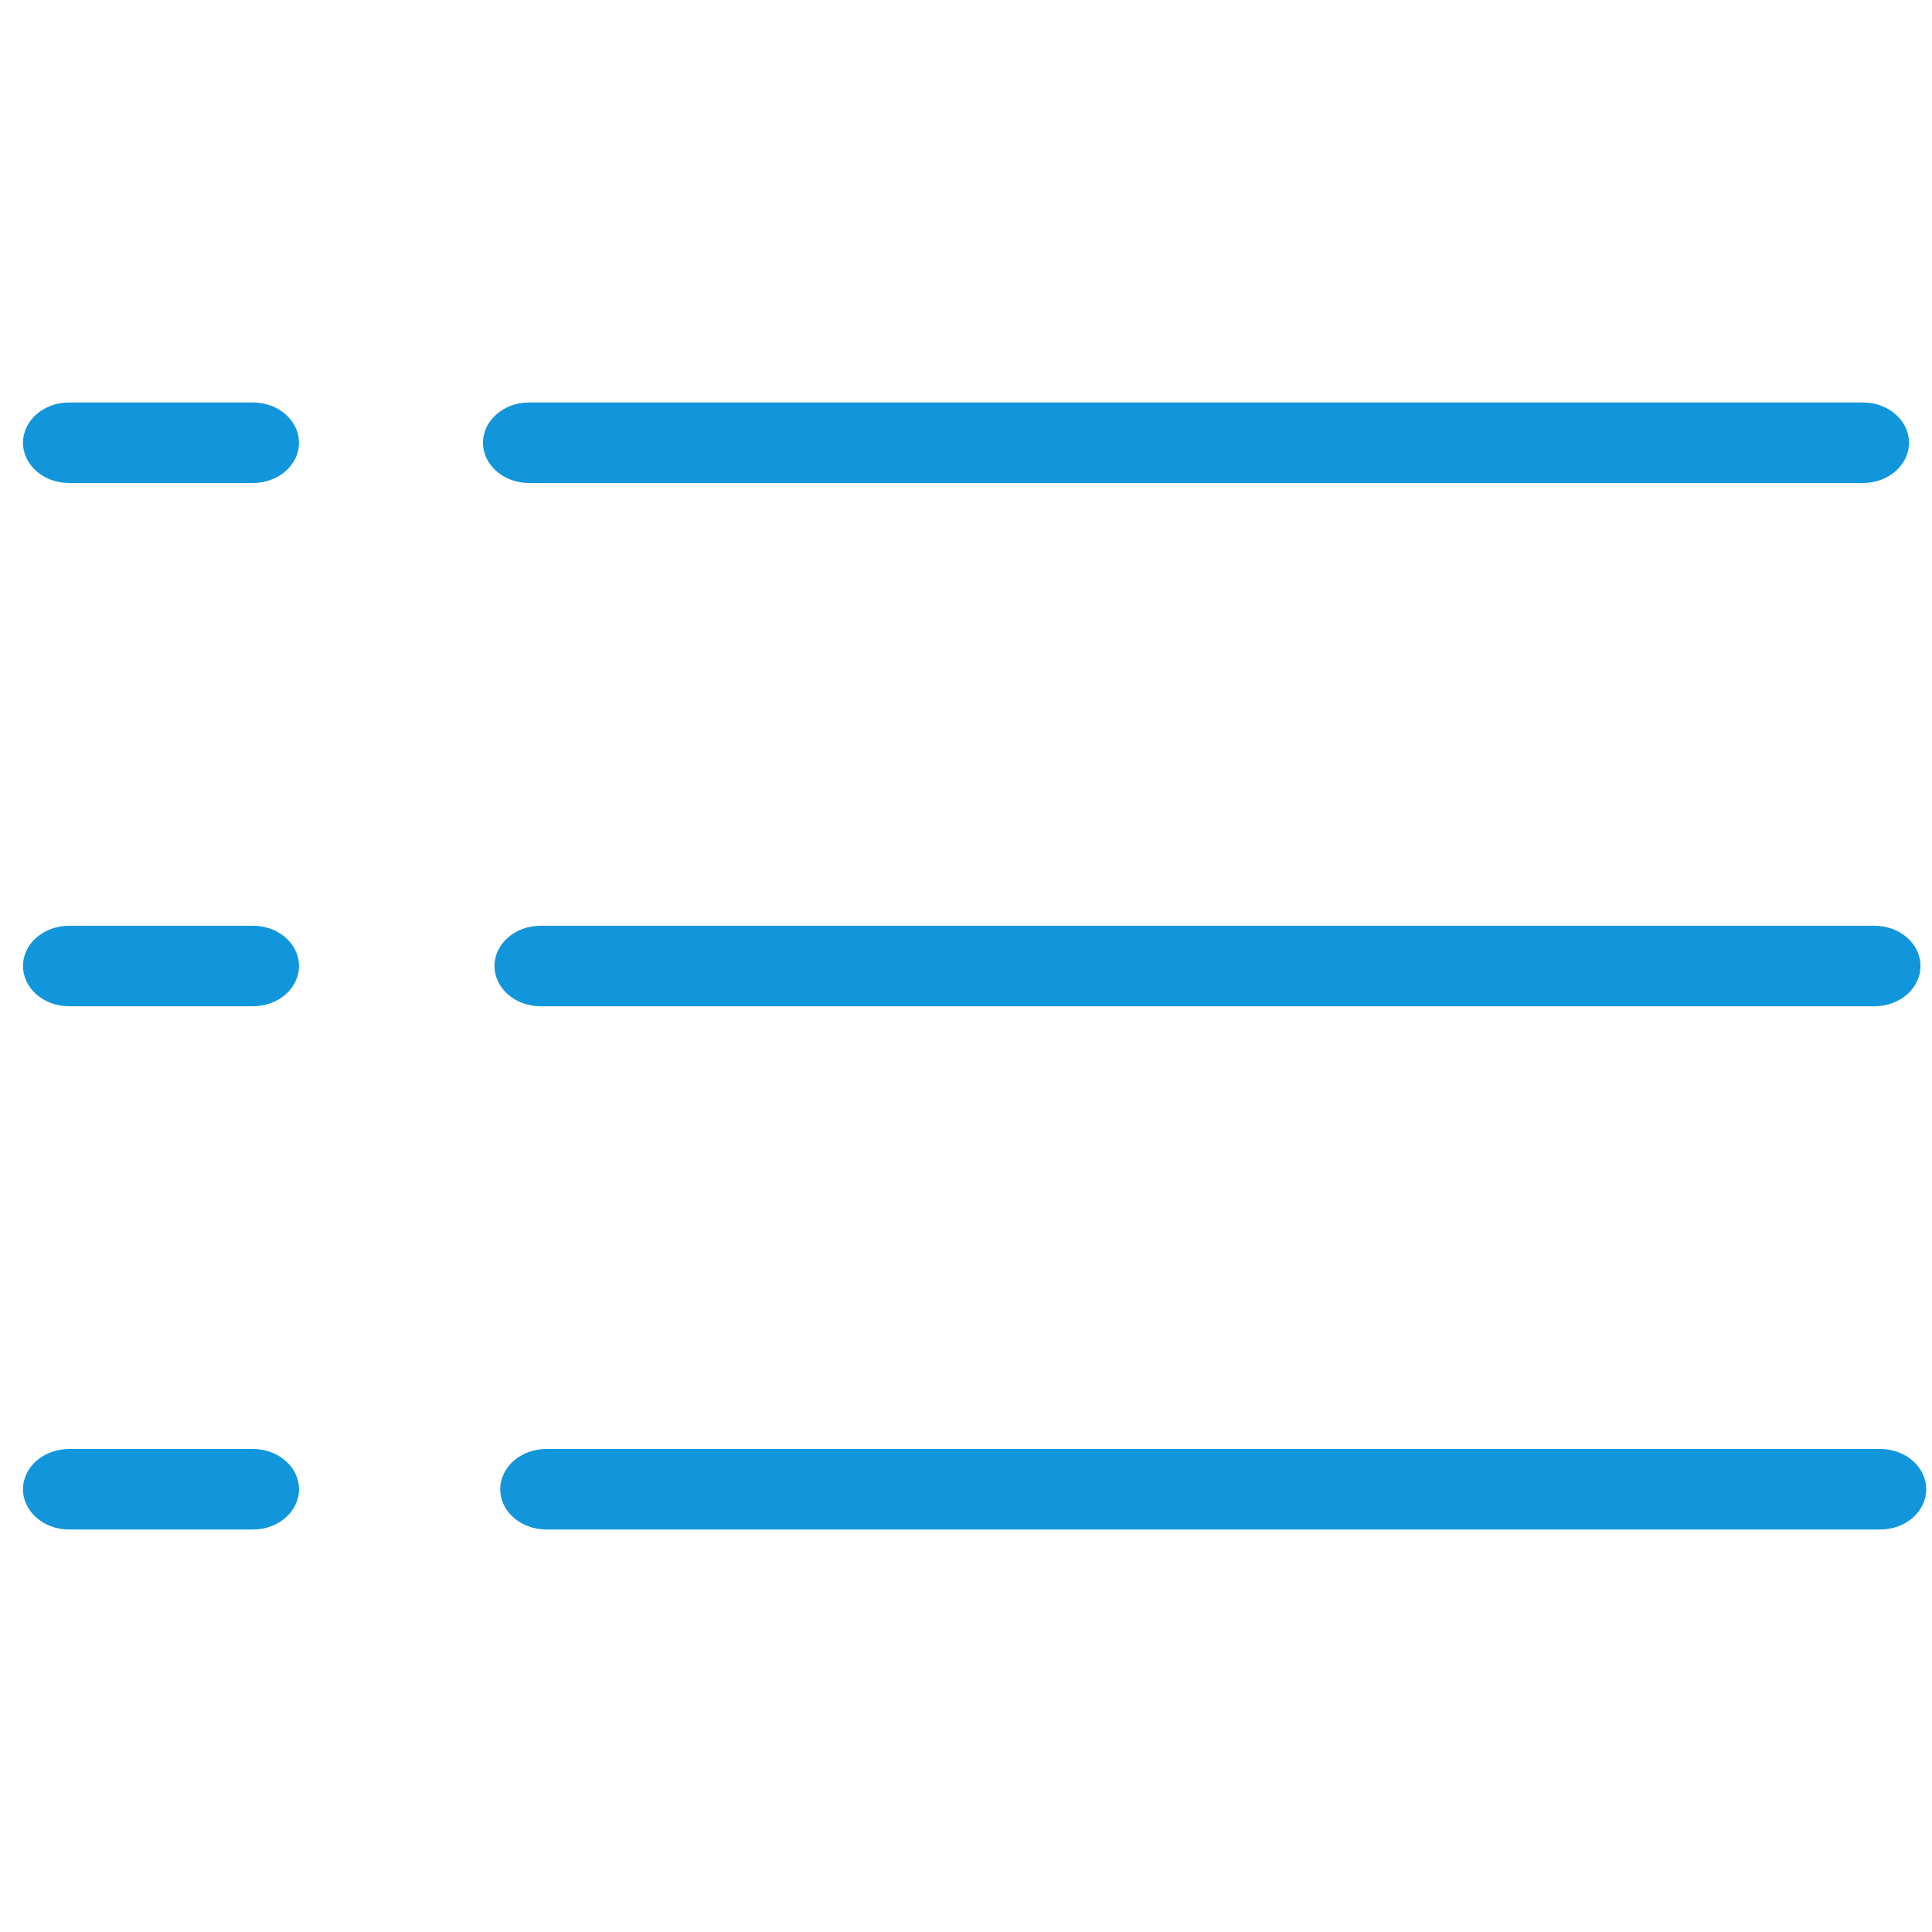
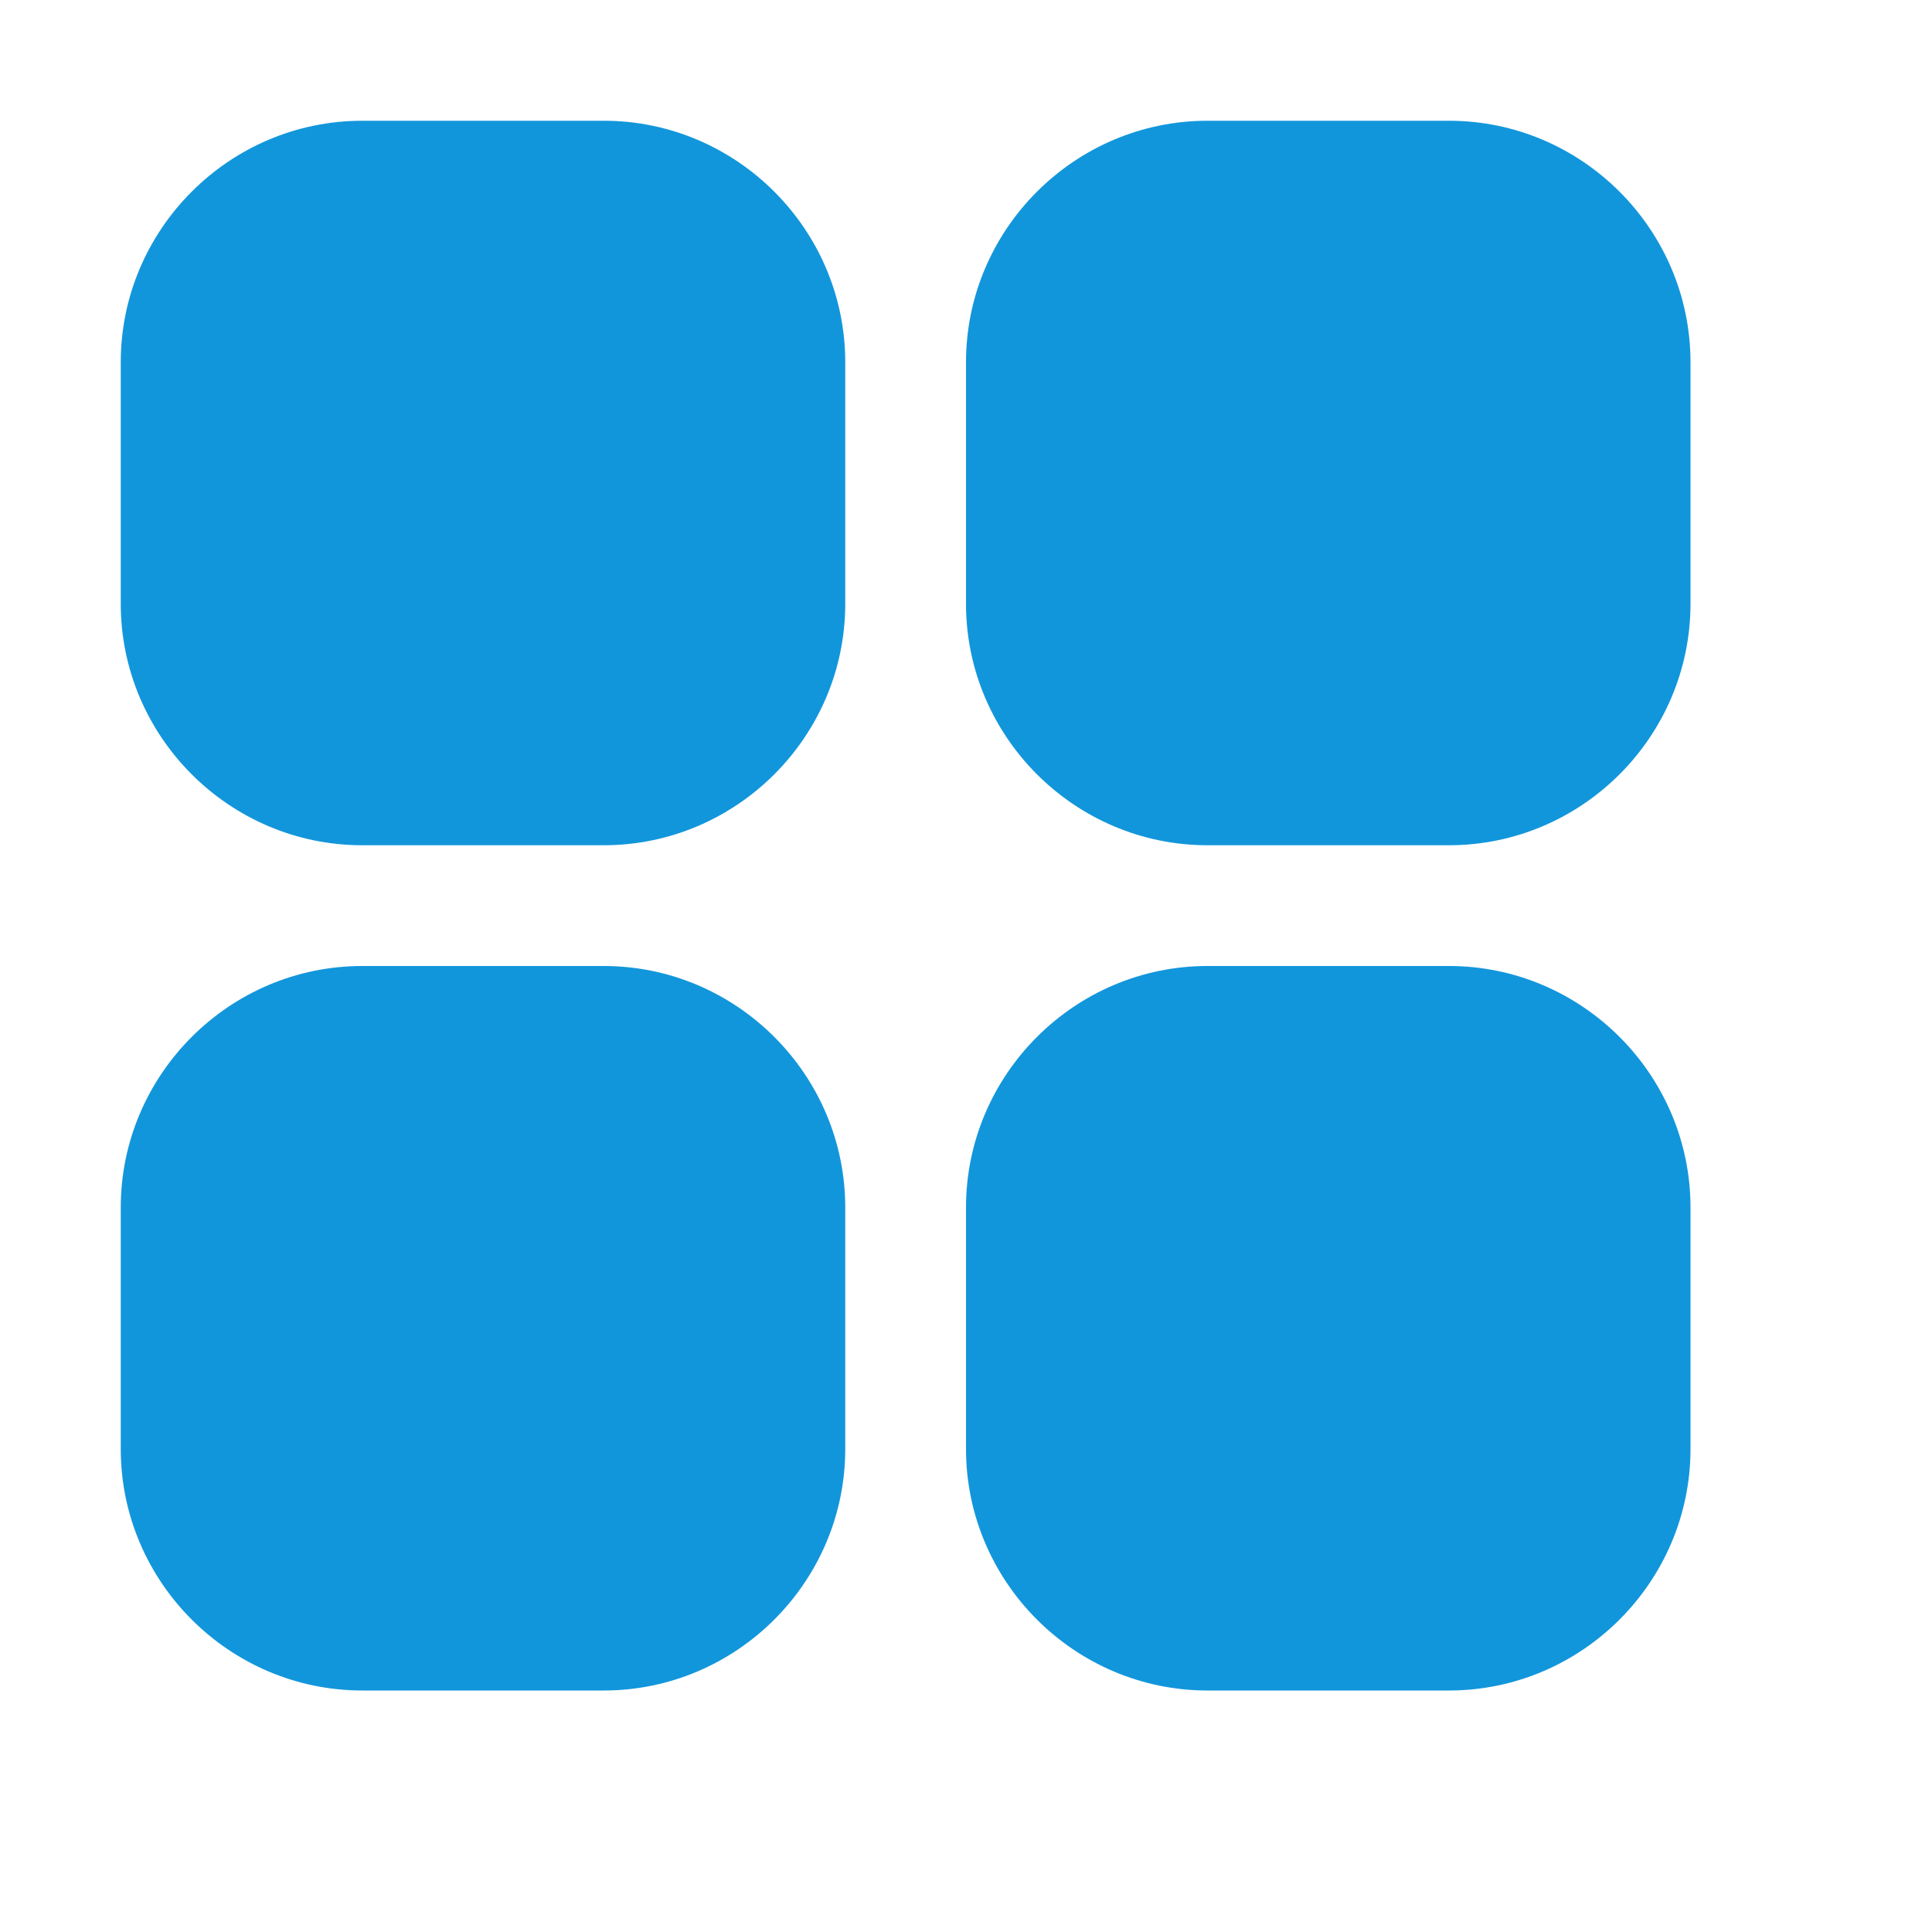
- <svg xmlns="http://www.w3.org/2000/svg" t="1583484170147" class="icon" viewBox="0 0 1024 1024" version="1.1" p-id="9993" width="200" height="200">
+ <svg xmlns="http://www.w3.org/2000/svg" t="1585382187199" class="icon" viewBox="0 0 1024 1024" version="1.1" p-id="2194" width="200" height="200">
  <defs>
    <style type="text/css" />
  </defs>
-   <path d="M134.095 256C147.56 256 158.476 246.449 158.476 234.667 158.476 222.885 147.56 213.333 134.095 213.333L36.571 213.333C23.106 213.333 12.19 222.885 12.19 234.667 12.19 246.449 23.106 256 36.571 256L134.095 256Z" p-id="9994" fill="#1296db" />
-   <path d="M134.095 533.333C147.56 533.333 158.476 523.782 158.476 512 158.476 500.218 147.56 490.667 134.095 490.667L36.571 490.667C23.106 490.667 12.19 500.218 12.19 512 12.19 523.782 23.106 533.333 36.571 533.333L134.095 533.333Z" p-id="9995" fill="#1296db" />
-   <path d="M134.095 810.667C147.56 810.667 158.476 801.115 158.476 789.333 158.476 777.551 147.56 768 134.095 768L36.571 768C23.106 768 12.19 777.551 12.19 789.333 12.19 801.115 23.106 810.667 36.571 810.667L134.095 810.667Z" p-id="9996" fill="#1296db" />
-   <path d="M987.429 256C1000.894 256 1011.81 246.449 1011.81 234.667 1011.81 222.885 1000.894 213.333 987.429 213.333L280.381 213.333C266.916 213.333 256 222.885 256 234.667 256 246.449 266.916 256 280.381 256L987.429 256Z" p-id="9997" fill="#1296db" />
-   <path d="M993.524 533.333C1006.989 533.333 1017.905 523.782 1017.905 512 1017.905 500.218 1006.989 490.667 993.524 490.667L286.476 490.667C273.011 490.667 262.095 500.218 262.095 512 262.095 523.782 273.011 533.333 286.476 533.333L993.524 533.333Z" p-id="9998" fill="#1296db" />
-   <path d="M996.571 810.667C1010.037 810.667 1020.952 801.115 1020.952 789.333 1020.952 777.551 1010.037 768 996.571 768L289.524 768C276.059 768 265.143 777.551 265.143 789.333 265.143 801.115 276.059 810.667 289.524 810.667L996.571 810.667Z" p-id="9999" fill="#1296db" />
+   <path d="M320 64 192 64C121.6 64 64 121.6 64 192l0 128c0 70.4 57.6 128 128 128l128 0c70.4 0 128-57.6 128-128L448 192C448 121.6 390.4 64 320 64zM768 64l-128 0C569.6 64 512 121.6 512 192l0 128c0 70.4 57.6 128 128 128l128 0c70.4 0 128-57.6 128-128L896 192C896 121.6 838.4 64 768 64zM320 512 192 512c-70.4 0-128 57.6-128 128l0 128c0 70.4 57.6 128 128 128l128 0c70.4 0 128-57.6 128-128l0-128C448 569.6 390.4 512 320 512zM768 512l-128 0c-70.4 0-128 57.6-128 128l0 128c0 70.4 57.6 128 128 128l128 0c70.4 0 128-57.6 128-128l0-128C896 569.6 838.4 512 768 512z" p-id="2195" fill="#1296db" />
</svg>
